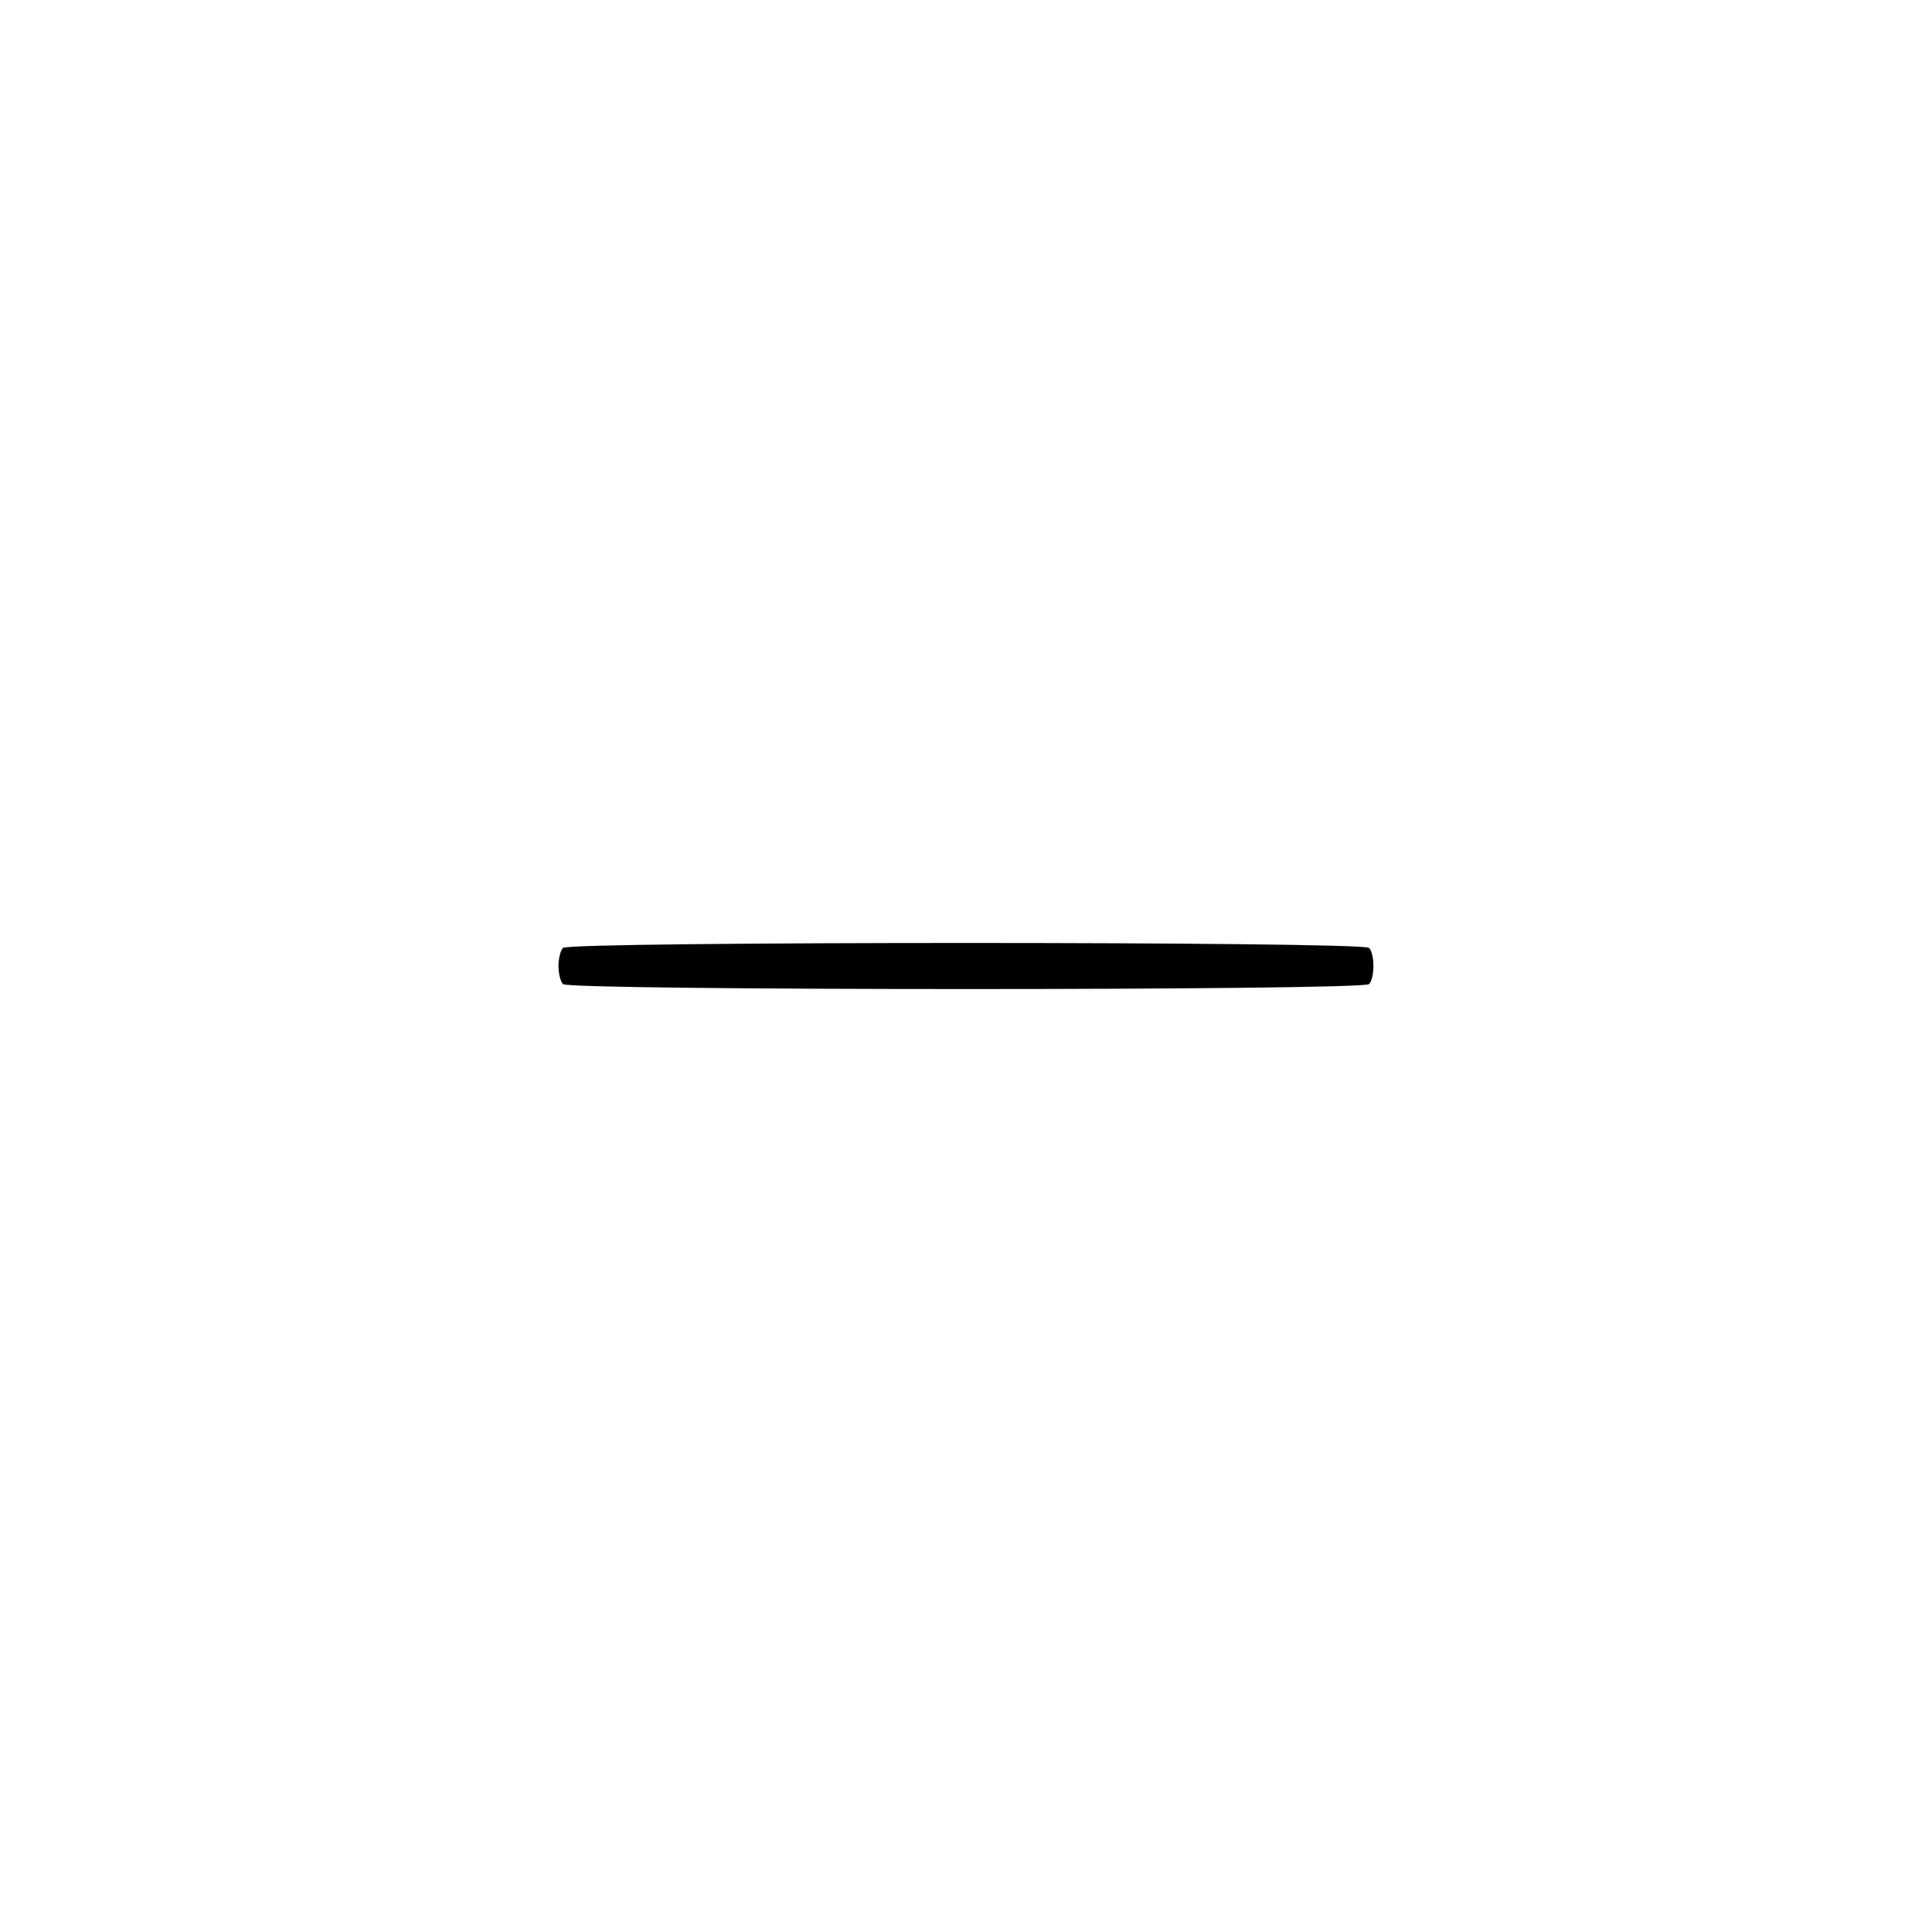
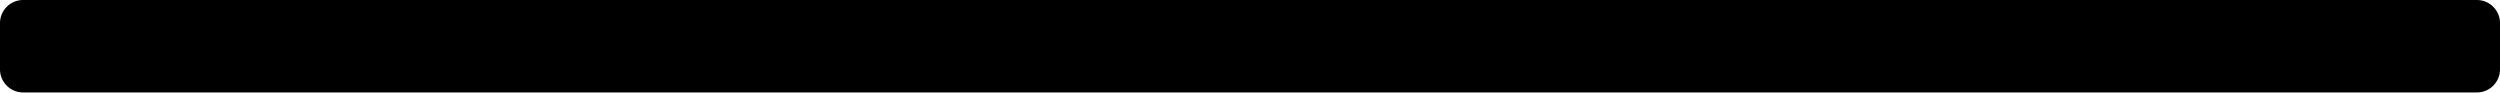
- <svg xmlns="http://www.w3.org/2000/svg" id="svg" width="400" height="400" viewBox="0, 0, 400,400">
-   <g id="svgg">
-     <path id="path0" d="M116.562 196.250 C 116.047 196.766,115.625 198.453,115.625 200.000 C 115.625 201.547,116.047 203.234,116.562 203.750 C 117.923 205.110,282.077 205.110,283.438 203.750 C 284.650 202.537,284.650 197.463,283.438 196.250 C 282.077 194.890,117.923 194.890,116.562 196.250 " stroke="none" fill="#000000" fill-rule="evenodd" />
-   </g>
+ <svg xmlns="http://www.w3.org/2000/svg" width="100%" height="100%" viewBox="0 0 3840 142" version="1.1" xml:space="preserve" style="fill-rule:evenodd;clip-rule:evenodd;stroke-linejoin:round;stroke-miterlimit:2;">
+   <path id="minimize" d="M3804.5,0l0.23,0.001l0.229,0.002l0.229,0.004l0.228,0.005l0.228,0.006l0.228,0.008l0.227,0.009l0.227,0.011l0.226,0.012l0.226,0.014l0.226,0.015l0.226,0.017l0.225,0.017l0.224,0.02l0.225,0.02l0.223,0.022l0.224,0.024l0.223,0.025l0.222,0.026l0.223,0.027l0.221,0.029l0.222,0.031l0.22,0.031l0.221,0.033l0.22,0.035l0.219,0.035l0.22,0.037l0.218,0.039l0.218,0.04l0.218,0.041l0.217,0.042l0.217,0.044l0.216,0.045l0.216,0.046l0.216,0.048l0.214,0.049l0.215,0.05l0.214,0.051l0.213,0.053l0.213,0.054l0.212,0.056l0.212,0.056l0.211,0.058l0.211,0.06l0.21,0.06l0.21,0.062l0.209,0.063l0.209,0.064l0.208,0.065l0.207,0.067l0.207,0.068l0.207,0.069l0.206,0.071l0.205,0.071l0.205,0.073l0.204,0.074l0.203,0.076l0.203,0.076l0.203,0.078l0.201,0.079l0.201,0.08l0.201,0.081l0.2,0.083l0.199,0.083l0.199,0.085l0.198,0.086l0.198,0.087l0.196,0.089l0.197,0.089l0.195,0.091l0.195,0.092l0.194,0.092l0.194,0.095l0.193,0.095l0.192,0.096l0.192,0.098l0.191,0.098l0.19,0.1l0.19,0.101l0.189,0.102l0.188,0.103l0.188,0.104l0.187,0.105l0.186,0.107l0.185,0.107l0.185,0.109l0.184,0.109l0.183,0.111l0.183,0.112l0.182,0.112l0.181,0.114l0.18,0.115l0.18,0.116l0.179,0.117l0.178,0.118l0.178,0.12l0.176,0.12l0.176,0.121l0.175,0.122l0.175,0.123l0.173,0.125l0.173,0.125l0.172,0.126l0.171,0.128l0.171,0.128l0.169,0.129l0.169,0.131l0.168,0.131l0.168,0.132l0.166,0.133l0.166,0.135l0.164,0.135l0.164,0.136l0.164,0.137l0.162,0.138l0.161,0.139l0.161,0.14l0.16,0.141l0.159,0.142l0.158,0.143l0.157,0.143l0.156,0.145l0.156,0.146l0.154,0.146l0.154,0.148l0.153,0.148l0.152,0.149l0.151,0.15l0.15,0.151l0.149,0.152l0.148,0.153l0.148,0.154l0.146,0.154l0.146,0.156l0.145,0.156l0.143,0.157l0.143,0.158l0.142,0.159l0.141,0.16l0.14,0.161l0.139,0.161l0.138,0.162l0.137,0.164l0.136,0.164l0.135,0.164l0.135,0.166l0.133,0.166l0.132,0.168l0.131,0.168l0.131,0.169l0.129,0.169l0.128,0.171l0.128,0.171l0.126,0.172l0.125,0.173l0.125,0.173l0.123,0.175l0.122,0.175l0.121,0.176l0.12,0.176l0.12,0.178l0.118,0.178l0.117,0.179l0.116,0.18l0.115,0.18l0.114,0.181l0.112,0.182l0.112,0.183l0.111,0.183l0.109,0.184l0.109,0.185l0.107,0.185l0.107,0.186l0.105,0.187l0.104,0.188l0.103,0.188l0.102,0.189l0.101,0.19l0.1,0.19l0.098,0.191l0.098,0.192l0.096,0.192l0.095,0.193l0.095,0.194l0.092,0.194l0.092,0.195l0.091,0.195l0.089,0.197l0.089,0.196l0.087,0.198l0.086,0.198l0.085,0.199l0.083,0.199l0.083,0.2l0.081,0.201l0.08,0.201l0.079,0.201l0.078,0.203l0.076,0.203l0.076,0.203l0.074,0.204l0.073,0.205l0.071,0.205l0.071,0.206l0.069,0.207l0.068,0.207l0.067,0.207l0.065,0.208l0.064,0.209l0.063,0.209l0.062,0.21l0.06,0.21l0.06,0.211l0.058,0.211l0.056,0.212l0.056,0.212l0.054,0.213l0.053,0.213l0.051,0.214l0.05,0.215l0.049,0.214l0.048,0.216l0.046,0.216l0.045,0.216l0.044,0.217l0.042,0.217l0.041,0.218l0.04,0.218l0.039,0.218l0.037,0.22l0.035,0.219l0.035,0.22l0.033,0.221l0.031,0.22l0.031,0.222l0.029,0.221l0.027,0.223l0.026,0.222l0.025,0.223l0.024,0.224l0.022,0.223l0.02,0.225l0.02,0.224l0.017,0.225l0.017,0.226l0.015,0.226l0.014,0.226l0.012,0.226l0.011,0.227l0.009,0.227l0.008,0.228l0.006,0.228l0.005,0.228l0.004,0.229l0.002,0.229l0.001,0.23l0,70.991l-0.001,0.229l-0.002,0.23l-0.004,0.228l-0.005,0.229l-0.006,0.228l-0.008,0.227l-0.009,0.228l-0.011,0.227l-0.012,0.226l-0.014,0.226l-0.015,0.226l-0.017,0.225l-0.017,0.225l-0.02,0.225l-0.02,0.224l-0.022,0.224l-0.024,0.224l-0.025,0.223l-0.026,0.222l-0.027,0.222l-0.029,0.222l-0.031,0.221l-0.031,0.221l-0.033,0.221l-0.035,0.22l-0.035,0.219l-0.037,0.219l-0.039,0.219l-0.04,0.218l-0.041,0.218l-0.042,0.217l-0.044,0.217l-0.045,0.216l-0.046,0.216l-0.048,0.215l-0.049,0.215l-0.05,0.215l-0.051,0.213l-0.053,0.214l-0.054,0.213l-0.056,0.212l-0.056,0.212l-0.058,0.211l-0.06,0.211l-0.06,0.21l-0.062,0.21l-0.063,0.209l-0.064,0.209l-0.065,0.208l-0.067,0.207l-0.068,0.207l-0.069,0.206l-0.071,0.206l-0.071,0.206l-0.073,0.204l-0.074,0.204l-0.076,0.204l-0.076,0.203l-0.078,0.202l-0.079,0.202l-0.08,0.201l-0.081,0.201l-0.083,0.2l-0.083,0.199l-0.085,0.199l-0.086,0.198l-0.087,0.197l-0.089,0.197l-0.089,0.196l-0.091,0.196l-0.092,0.195l-0.092,0.194l-0.095,0.194l-0.095,0.193l-0.096,0.192l-0.098,0.192l-0.098,0.191l-0.1,0.19l-0.101,0.19l-0.102,0.189l-0.103,0.188l-0.104,0.187l-0.105,0.187l-0.107,0.186l-0.107,0.186l-0.109,0.185l-0.109,0.184l-0.111,0.183l-0.112,0.183l-0.112,0.182l-0.114,0.181l-0.115,0.18l-0.116,0.18l-0.117,0.179l-0.118,0.178l-0.12,0.177l-0.12,0.177l-0.121,0.176l-0.122,0.175l-0.123,0.174l-0.125,0.174l-0.125,0.173l-0.126,0.172l-0.128,0.171l-0.128,0.171l-0.129,0.169l-0.131,0.169l-0.131,0.168l-0.132,0.167l-0.133,0.167l-0.135,0.165l-0.135,0.165l-0.136,0.164l-0.137,0.163l-0.138,0.163l-0.139,0.161l-0.14,0.161l-0.141,0.159l-0.142,0.159l-0.143,0.158l-0.143,0.158l-0.145,0.156l-0.146,0.155l-0.146,0.155l-0.148,0.154l-0.148,0.152l-0.149,0.152l-0.15,0.151l-0.151,0.151l-0.152,0.149l-0.153,0.148l-0.154,0.148l-0.154,0.146l-0.156,0.146l-0.156,0.144l-0.157,0.144l-0.158,0.143l-0.159,0.142l-0.16,0.141l-0.161,0.14l-0.161,0.139l-0.162,0.138l-0.164,0.137l-0.164,0.136l-0.164,0.135l-0.166,0.134l-0.166,0.134l-0.168,0.132l-0.168,0.131l-0.169,0.131l-0.169,0.129l-0.171,0.128l-0.171,0.127l-0.172,0.127l-0.173,0.125l-0.173,0.124l-0.175,0.124l-0.175,0.122l-0.176,0.121l-0.176,0.12l-0.178,0.119l-0.178,0.118l-0.179,0.117l-0.18,0.116l-0.18,0.115l-0.181,0.114l-0.182,0.113l-0.183,0.112l-0.183,0.111l-0.184,0.109l-0.185,0.109l-0.185,0.107l-0.186,0.106l-0.187,0.106l-0.188,0.104l-0.188,0.103l-0.189,0.102l-0.19,0.101l-0.19,0.1l-0.191,0.098l-0.192,0.098l-0.192,0.096l-0.193,0.095l-0.194,0.094l-0.194,0.093l-0.195,0.092l-0.195,0.091l-0.197,0.089l-0.196,0.088l-0.198,0.088l-0.198,0.086l-0.199,0.084l-0.199,0.084l-0.2,0.083l-0.201,0.081l-0.201,0.08l-0.201,0.079l-0.203,0.078l-0.203,0.076l-0.203,0.075l-0.204,0.075l-0.205,0.072l-0.205,0.072l-0.206,0.07l-0.207,0.07l-0.207,0.068l-0.207,0.066l-0.208,0.066l-0.209,0.064l-0.209,0.063l-0.21,0.062l-0.21,0.06l-0.211,0.059l-0.211,0.058l-0.212,0.057l-0.212,0.055l-0.213,0.055l-0.213,0.052l-0.214,0.052l-0.215,0.05l-0.214,0.049l-0.216,0.048l-0.216,0.046l-0.216,0.045l-0.217,0.044l-0.217,0.042l-0.218,0.041l-0.218,0.04l-0.218,0.038l-0.22,0.037l-0.219,0.036l-0.22,0.034l-0.221,0.033l-0.22,0.032l-0.222,0.03l-0.221,0.029l-0.223,0.028l-0.222,0.026l-0.223,0.025l-0.224,0.023l-0.223,0.022l-0.225,0.021l-0.224,0.019l-0.225,0.018l-0.226,0.017l-0.226,0.015l-0.226,0.013l-0.226,0.013l-0.227,0.01l-0.227,0.01l-0.228,0.008l-0.228,0.006l-0.228,0.005l-0.229,0.004l-0.229,0.002l-0.23,0.001l-3769.01,0l-0.23,-0.001l-0.229,-0.002l-0.229,-0.004l-0.228,-0.005l-0.228,-0.006l-0.228,-0.008l-0.227,-0.01l-0.227,-0.01l-0.226,-0.013l-0.226,-0.013l-0.226,-0.015l-0.226,-0.017l-0.225,-0.018l-0.224,-0.019l-0.225,-0.021l-0.223,-0.022l-0.224,-0.023l-0.223,-0.025l-0.222,-0.026l-0.223,-0.028l-0.221,-0.029l-0.222,-0.03l-0.22,-0.032l-0.221,-0.033l-0.22,-0.034l-0.219,-0.036l-0.22,-0.037l-0.218,-0.038l-0.218,-0.04l-0.218,-0.041l-0.217,-0.042l-0.217,-0.044l-0.216,-0.045l-0.216,-0.046l-0.216,-0.048l-0.214,-0.049l-0.215,-0.05l-0.214,-0.052l-0.213,-0.052l-0.213,-0.055l-0.212,-0.055l-0.212,-0.057l-0.211,-0.058l-0.211,-0.059l-0.21,-0.06l-0.21,-0.062l-0.209,-0.063l-0.209,-0.064l-0.208,-0.066l-0.207,-0.066l-0.207,-0.068l-0.207,-0.07l-0.206,-0.07l-0.205,-0.072l-0.205,-0.072l-0.204,-0.075l-0.203,-0.075l-0.203,-0.076l-0.203,-0.078l-0.201,-0.079l-0.201,-0.08l-0.201,-0.081l-0.2,-0.083l-0.199,-0.084l-0.199,-0.084l-0.198,-0.086l-0.198,-0.088l-0.196,-0.088l-0.197,-0.089l-0.195,-0.091l-0.195,-0.092l-0.194,-0.093l-0.194,-0.094l-0.193,-0.095l-0.192,-0.096l-0.192,-0.098l-0.191,-0.098l-0.19,-0.1l-0.19,-0.101l-0.189,-0.102l-0.188,-0.103l-0.188,-0.104l-0.187,-0.106l-0.186,-0.106l-0.185,-0.107l-0.185,-0.109l-0.184,-0.109l-0.183,-0.111l-0.183,-0.112l-0.182,-0.113l-0.181,-0.114l-0.18,-0.115l-0.18,-0.116l-0.179,-0.117l-0.178,-0.118l-0.178,-0.119l-0.176,-0.12l-0.176,-0.121l-0.175,-0.122l-0.175,-0.124l-0.173,-0.124l-0.173,-0.125l-0.172,-0.127l-0.171,-0.127l-0.171,-0.128l-0.169,-0.129l-0.169,-0.131l-0.168,-0.131l-0.168,-0.132l-0.166,-0.134l-0.166,-0.134l-0.164,-0.135l-0.164,-0.136l-0.164,-0.137l-0.162,-0.138l-0.161,-0.139l-0.161,-0.14l-0.16,-0.141l-0.159,-0.142l-0.158,-0.143l-0.157,-0.144l-0.156,-0.144l-0.156,-0.146l-0.154,-0.146l-0.154,-0.148l-0.153,-0.148l-0.152,-0.149l-0.151,-0.151l-0.15,-0.151l-0.149,-0.152l-0.148,-0.152l-0.148,-0.154l-0.146,-0.155l-0.146,-0.155l-0.145,-0.156l-0.143,-0.158l-0.143,-0.158l-0.142,-0.159l-0.141,-0.159l-0.14,-0.161l-0.139,-0.161l-0.138,-0.163l-0.137,-0.163l-0.136,-0.164l-0.135,-0.165l-0.135,-0.165l-0.133,-0.167l-0.132,-0.167l-0.131,-0.168l-0.131,-0.169l-0.129,-0.169l-0.128,-0.171l-0.128,-0.171l-0.126,-0.172l-0.125,-0.173l-0.125,-0.174l-0.123,-0.174l-0.122,-0.175l-0.121,-0.176l-0.12,-0.177l-0.12,-0.177l-0.118,-0.178l-0.117,-0.179l-0.116,-0.18l-0.115,-0.18l-0.114,-0.181l-0.112,-0.182l-0.112,-0.183l-0.111,-0.183l-0.109,-0.184l-0.109,-0.185l-0.107,-0.186l-0.107,-0.186l-0.105,-0.187l-0.104,-0.187l-0.103,-0.188l-0.102,-0.189l-0.101,-0.19l-0.1,-0.19l-0.098,-0.191l-0.098,-0.192l-0.096,-0.192l-0.095,-0.193l-0.095,-0.194l-0.092,-0.194l-0.092,-0.195l-0.091,-0.196l-0.089,-0.196l-0.089,-0.197l-0.087,-0.197l-0.086,-0.198l-0.085,-0.199l-0.083,-0.199l-0.083,-0.2l-0.081,-0.201l-0.08,-0.201l-0.079,-0.202l-0.078,-0.202l-0.076,-0.203l-0.076,-0.204l-0.074,-0.204l-0.073,-0.204l-0.071,-0.206l-0.071,-0.206l-0.069,-0.206l-0.068,-0.207l-0.067,-0.207l-0.065,-0.208l-0.064,-0.209l-0.063,-0.209l-0.062,-0.21l-0.06,-0.21l-0.06,-0.211l-0.058,-0.211l-0.056,-0.212l-0.056,-0.212l-0.054,-0.213l-0.053,-0.214l-0.051,-0.213l-0.05,-0.215l-0.049,-0.215l-0.048,-0.215l-0.046,-0.216l-0.045,-0.216l-0.044,-0.217l-0.042,-0.217l-0.041,-0.218l-0.04,-0.218l-0.039,-0.219l-0.037,-0.219l-0.035,-0.219l-0.035,-0.22l-0.033,-0.221l-0.031,-0.221l-0.031,-0.221l-0.029,-0.222l-0.027,-0.222l-0.026,-0.222l-0.025,-0.223l-0.024,-0.224l-0.022,-0.224l-0.02,-0.224l-0.02,-0.225l-0.017,-0.225l-0.017,-0.225l-0.015,-0.226l-0.014,-0.226l-0.012,-0.226l-0.011,-0.227l-0.009,-0.228l-0.008,-0.227l-0.006,-0.228l-0.005,-0.229l-0.004,-0.228l-0.002,-0.23l-0.001,-0.229l0,-70.991l0.001,-0.23l0.002,-0.229l0.004,-0.229l0.005,-0.228l0.006,-0.228l0.008,-0.228l0.009,-0.227l0.011,-0.227l0.012,-0.226l0.014,-0.226l0.015,-0.226l0.017,-0.226l0.017,-0.225l0.02,-0.224l0.02,-0.225l0.022,-0.223l0.024,-0.224l0.025,-0.223l0.026,-0.222l0.027,-0.223l0.029,-0.221l0.031,-0.222l0.031,-0.22l0.033,-0.221l0.035,-0.22l0.035,-0.219l0.037,-0.22l0.039,-0.218l0.04,-0.218l0.041,-0.218l0.042,-0.217l0.044,-0.217l0.045,-0.216l0.046,-0.216l0.048,-0.216l0.049,-0.214l0.05,-0.215l0.051,-0.214l0.053,-0.213l0.054,-0.213l0.056,-0.212l0.056,-0.212l0.058,-0.211l0.06,-0.211l0.06,-0.21l0.062,-0.21l0.063,-0.209l0.064,-0.209l0.065,-0.208l0.067,-0.207l0.068,-0.207l0.069,-0.207l0.071,-0.206l0.071,-0.205l0.073,-0.205l0.074,-0.204l0.076,-0.203l0.076,-0.203l0.078,-0.203l0.079,-0.201l0.08,-0.201l0.081,-0.201l0.083,-0.2l0.083,-0.199l0.085,-0.199l0.086,-0.198l0.087,-0.198l0.089,-0.196l0.089,-0.197l0.091,-0.195l0.092,-0.195l0.092,-0.194l0.095,-0.194l0.095,-0.193l0.096,-0.192l0.098,-0.192l0.098,-0.191l0.1,-0.19l0.101,-0.19l0.102,-0.189l0.103,-0.188l0.104,-0.188l0.105,-0.187l0.107,-0.186l0.107,-0.185l0.109,-0.185l0.109,-0.184l0.111,-0.183l0.112,-0.183l0.112,-0.182l0.114,-0.181l0.115,-0.18l0.116,-0.18l0.117,-0.179l0.118,-0.178l0.12,-0.178l0.12,-0.176l0.121,-0.176l0.122,-0.175l0.123,-0.175l0.125,-0.173l0.125,-0.173l0.126,-0.172l0.128,-0.171l0.128,-0.171l0.129,-0.169l0.131,-0.169l0.131,-0.168l0.132,-0.168l0.133,-0.166l0.135,-0.166l0.135,-0.164l0.136,-0.164l0.137,-0.164l0.138,-0.162l0.139,-0.161l0.14,-0.161l0.141,-0.16l0.142,-0.159l0.143,-0.158l0.143,-0.157l0.145,-0.156l0.146,-0.156l0.146,-0.154l0.148,-0.154l0.148,-0.153l0.149,-0.152l0.15,-0.151l0.151,-0.15l0.152,-0.149l0.153,-0.148l0.154,-0.148l0.154,-0.146l0.156,-0.146l0.156,-0.145l0.157,-0.143l0.158,-0.143l0.159,-0.142l0.16,-0.141l0.161,-0.14l0.161,-0.139l0.162,-0.138l0.164,-0.137l0.164,-0.136l0.164,-0.135l0.166,-0.135l0.166,-0.133l0.168,-0.132l0.168,-0.131l0.169,-0.131l0.169,-0.129l0.171,-0.128l0.171,-0.128l0.172,-0.126l0.173,-0.125l0.173,-0.125l0.175,-0.123l0.175,-0.122l0.176,-0.121l0.176,-0.12l0.178,-0.12l0.178,-0.118l0.179,-0.117l0.18,-0.116l0.18,-0.115l0.181,-0.114l0.182,-0.112l0.183,-0.112l0.183,-0.111l0.184,-0.109l0.185,-0.109l0.185,-0.107l0.186,-0.107l0.187,-0.105l0.188,-0.104l0.188,-0.103l0.189,-0.102l0.19,-0.101l0.19,-0.1l0.191,-0.098l0.192,-0.098l0.192,-0.096l0.193,-0.095l0.194,-0.095l0.194,-0.092l0.195,-0.092l0.195,-0.091l0.197,-0.089l0.196,-0.089l0.198,-0.087l0.198,-0.086l0.199,-0.085l0.199,-0.083l0.2,-0.083l0.201,-0.081l0.201,-0.08l0.201,-0.079l0.203,-0.078l0.203,-0.076l0.203,-0.076l0.204,-0.074l0.205,-0.073l0.205,-0.071l0.206,-0.071l0.207,-0.069l0.207,-0.068l0.207,-0.067l0.208,-0.065l0.209,-0.064l0.209,-0.063l0.21,-0.062l0.21,-0.06l0.211,-0.06l0.211,-0.058l0.212,-0.056l0.212,-0.056l0.213,-0.054l0.213,-0.053l0.214,-0.051l0.215,-0.05l0.214,-0.049l0.216,-0.048l0.216,-0.046l0.216,-0.045l0.217,-0.044l0.217,-0.042l0.218,-0.041l0.218,-0.04l0.218,-0.039l0.22,-0.037l0.219,-0.035l0.22,-0.035l0.221,-0.033l0.22,-0.031l0.222,-0.031l0.221,-0.029l0.223,-0.027l0.222,-0.026l0.223,-0.025l0.224,-0.024l0.223,-0.022l0.225,-0.02l0.224,-0.02l0.225,-0.017l0.226,-0.017l0.226,-0.015l0.226,-0.014l0.226,-0.012l0.227,-0.011l0.227,-0.009l0.228,-0.008l0.228,-0.006l0.228,-0.005l0.229,-0.004l0.229,-0.002l0.23,-0.001l3769.01,0Z" />
</svg>
